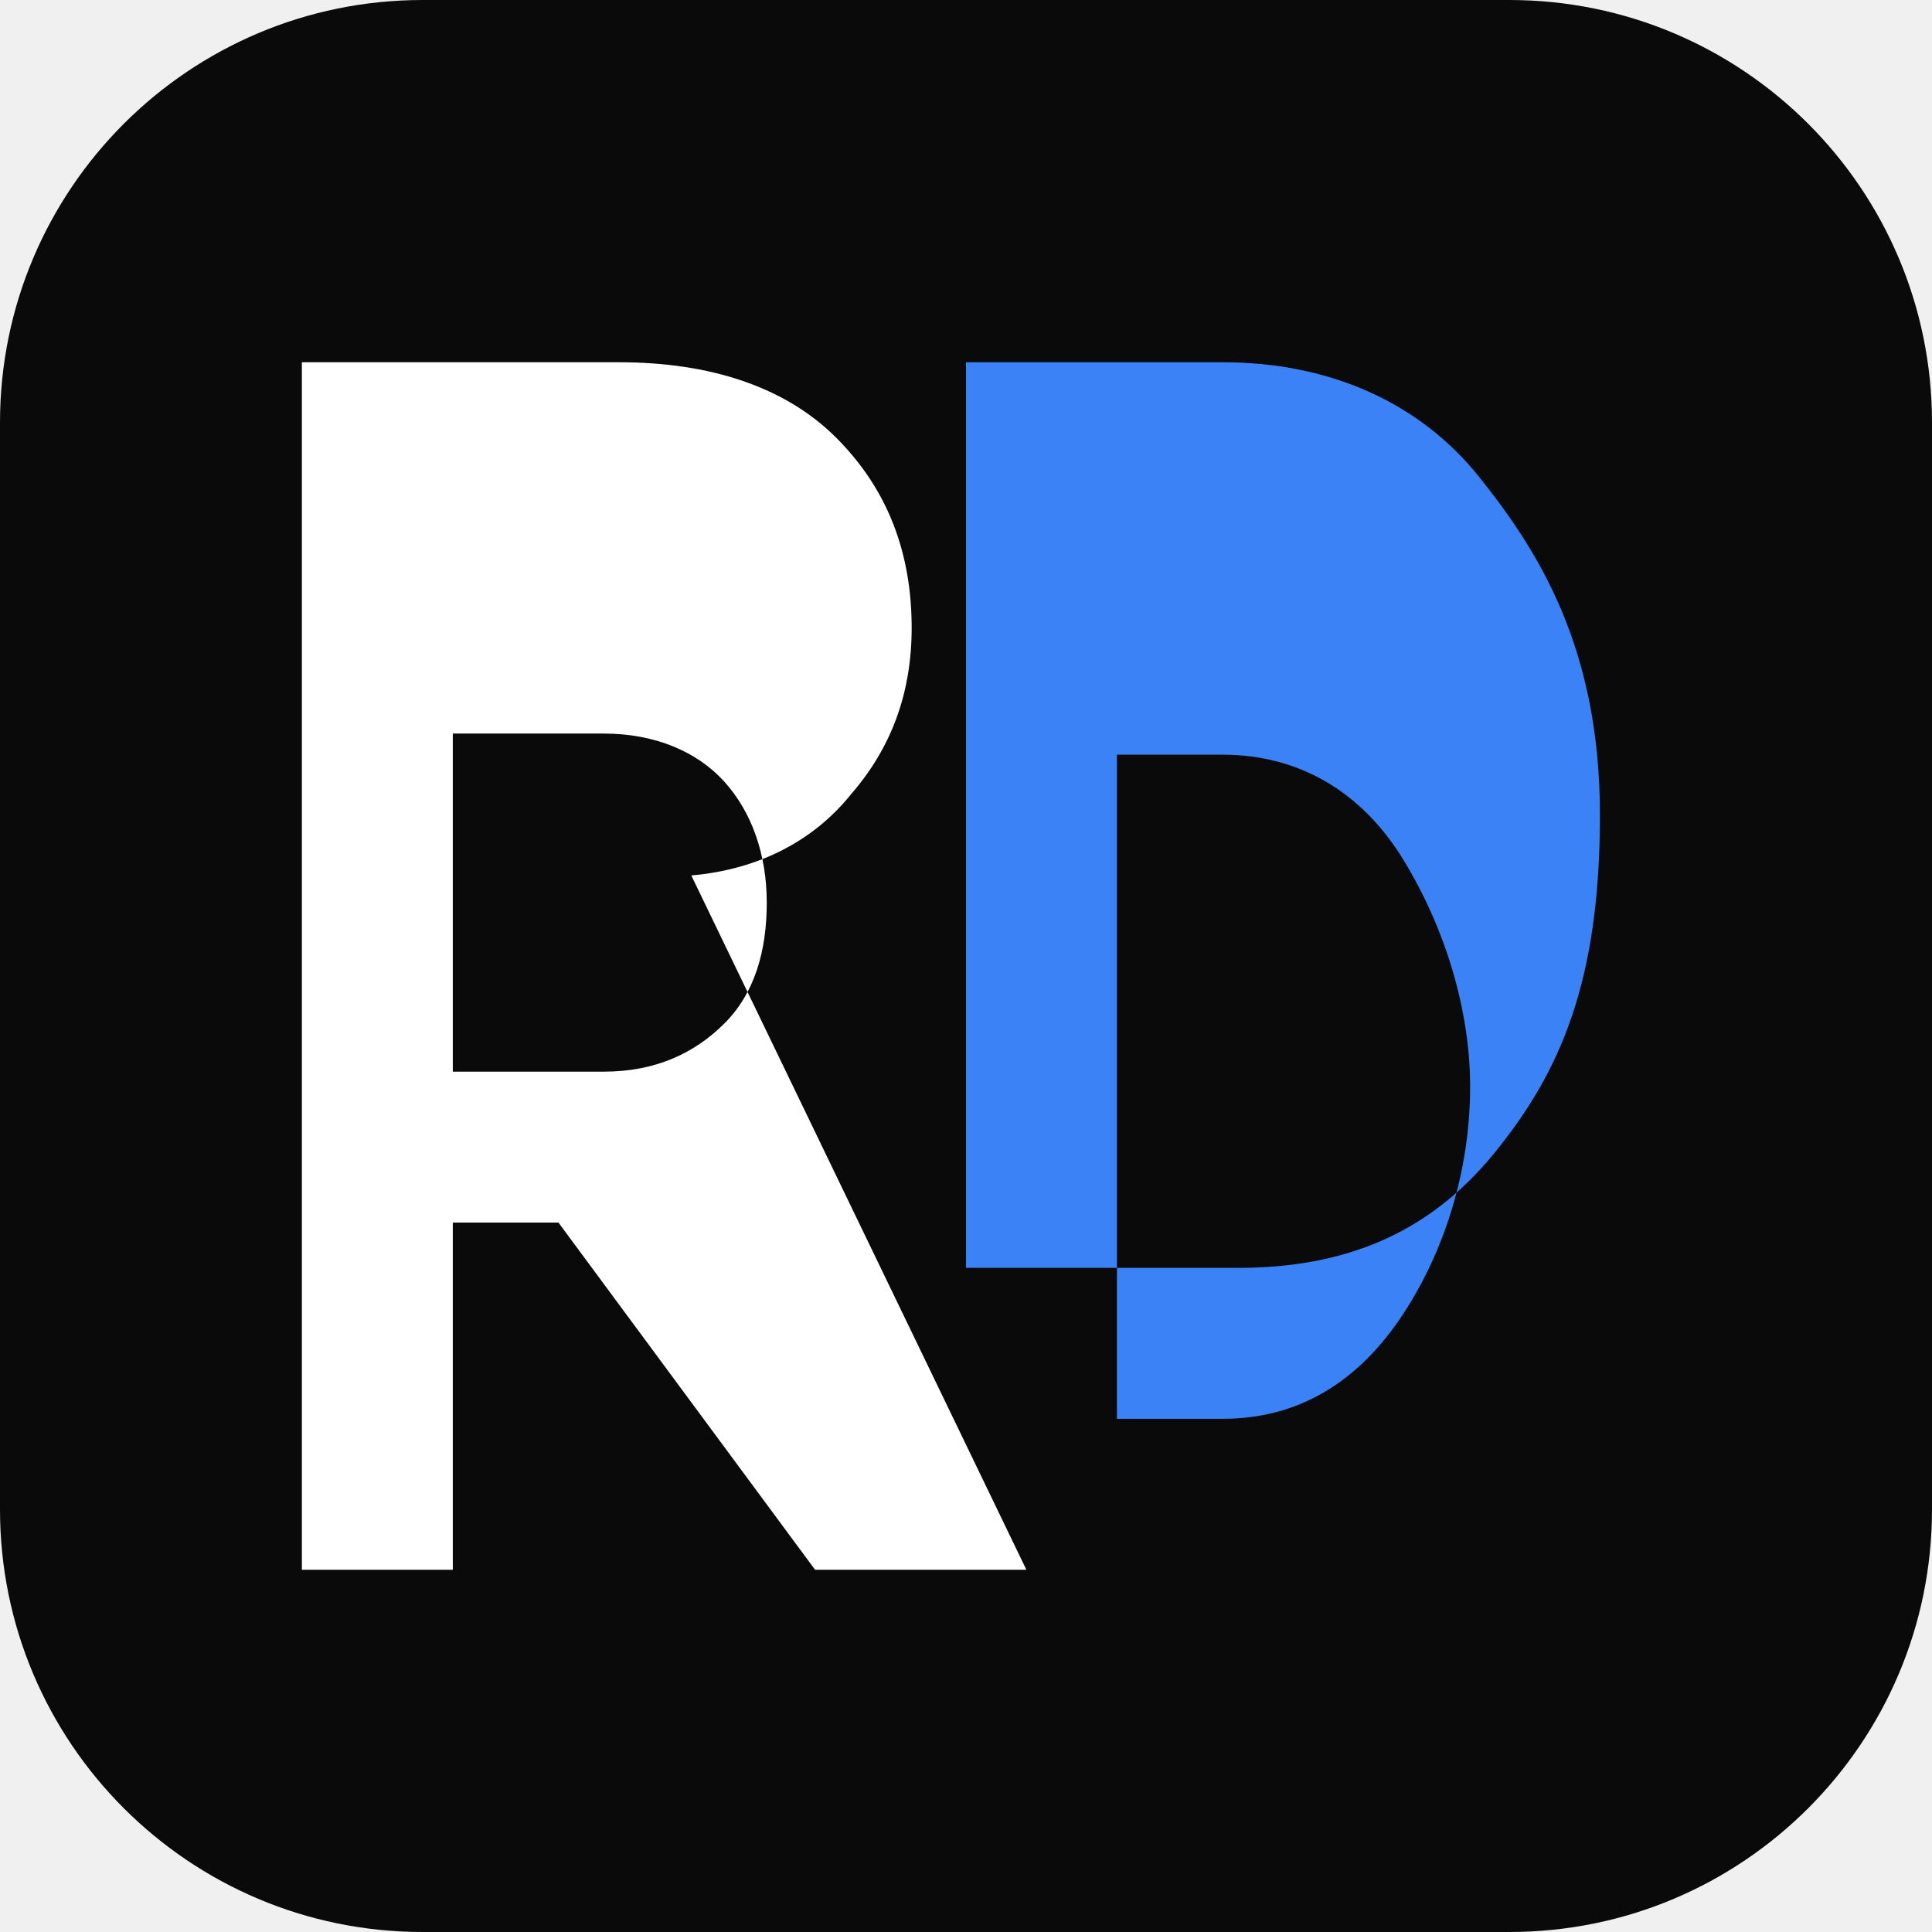
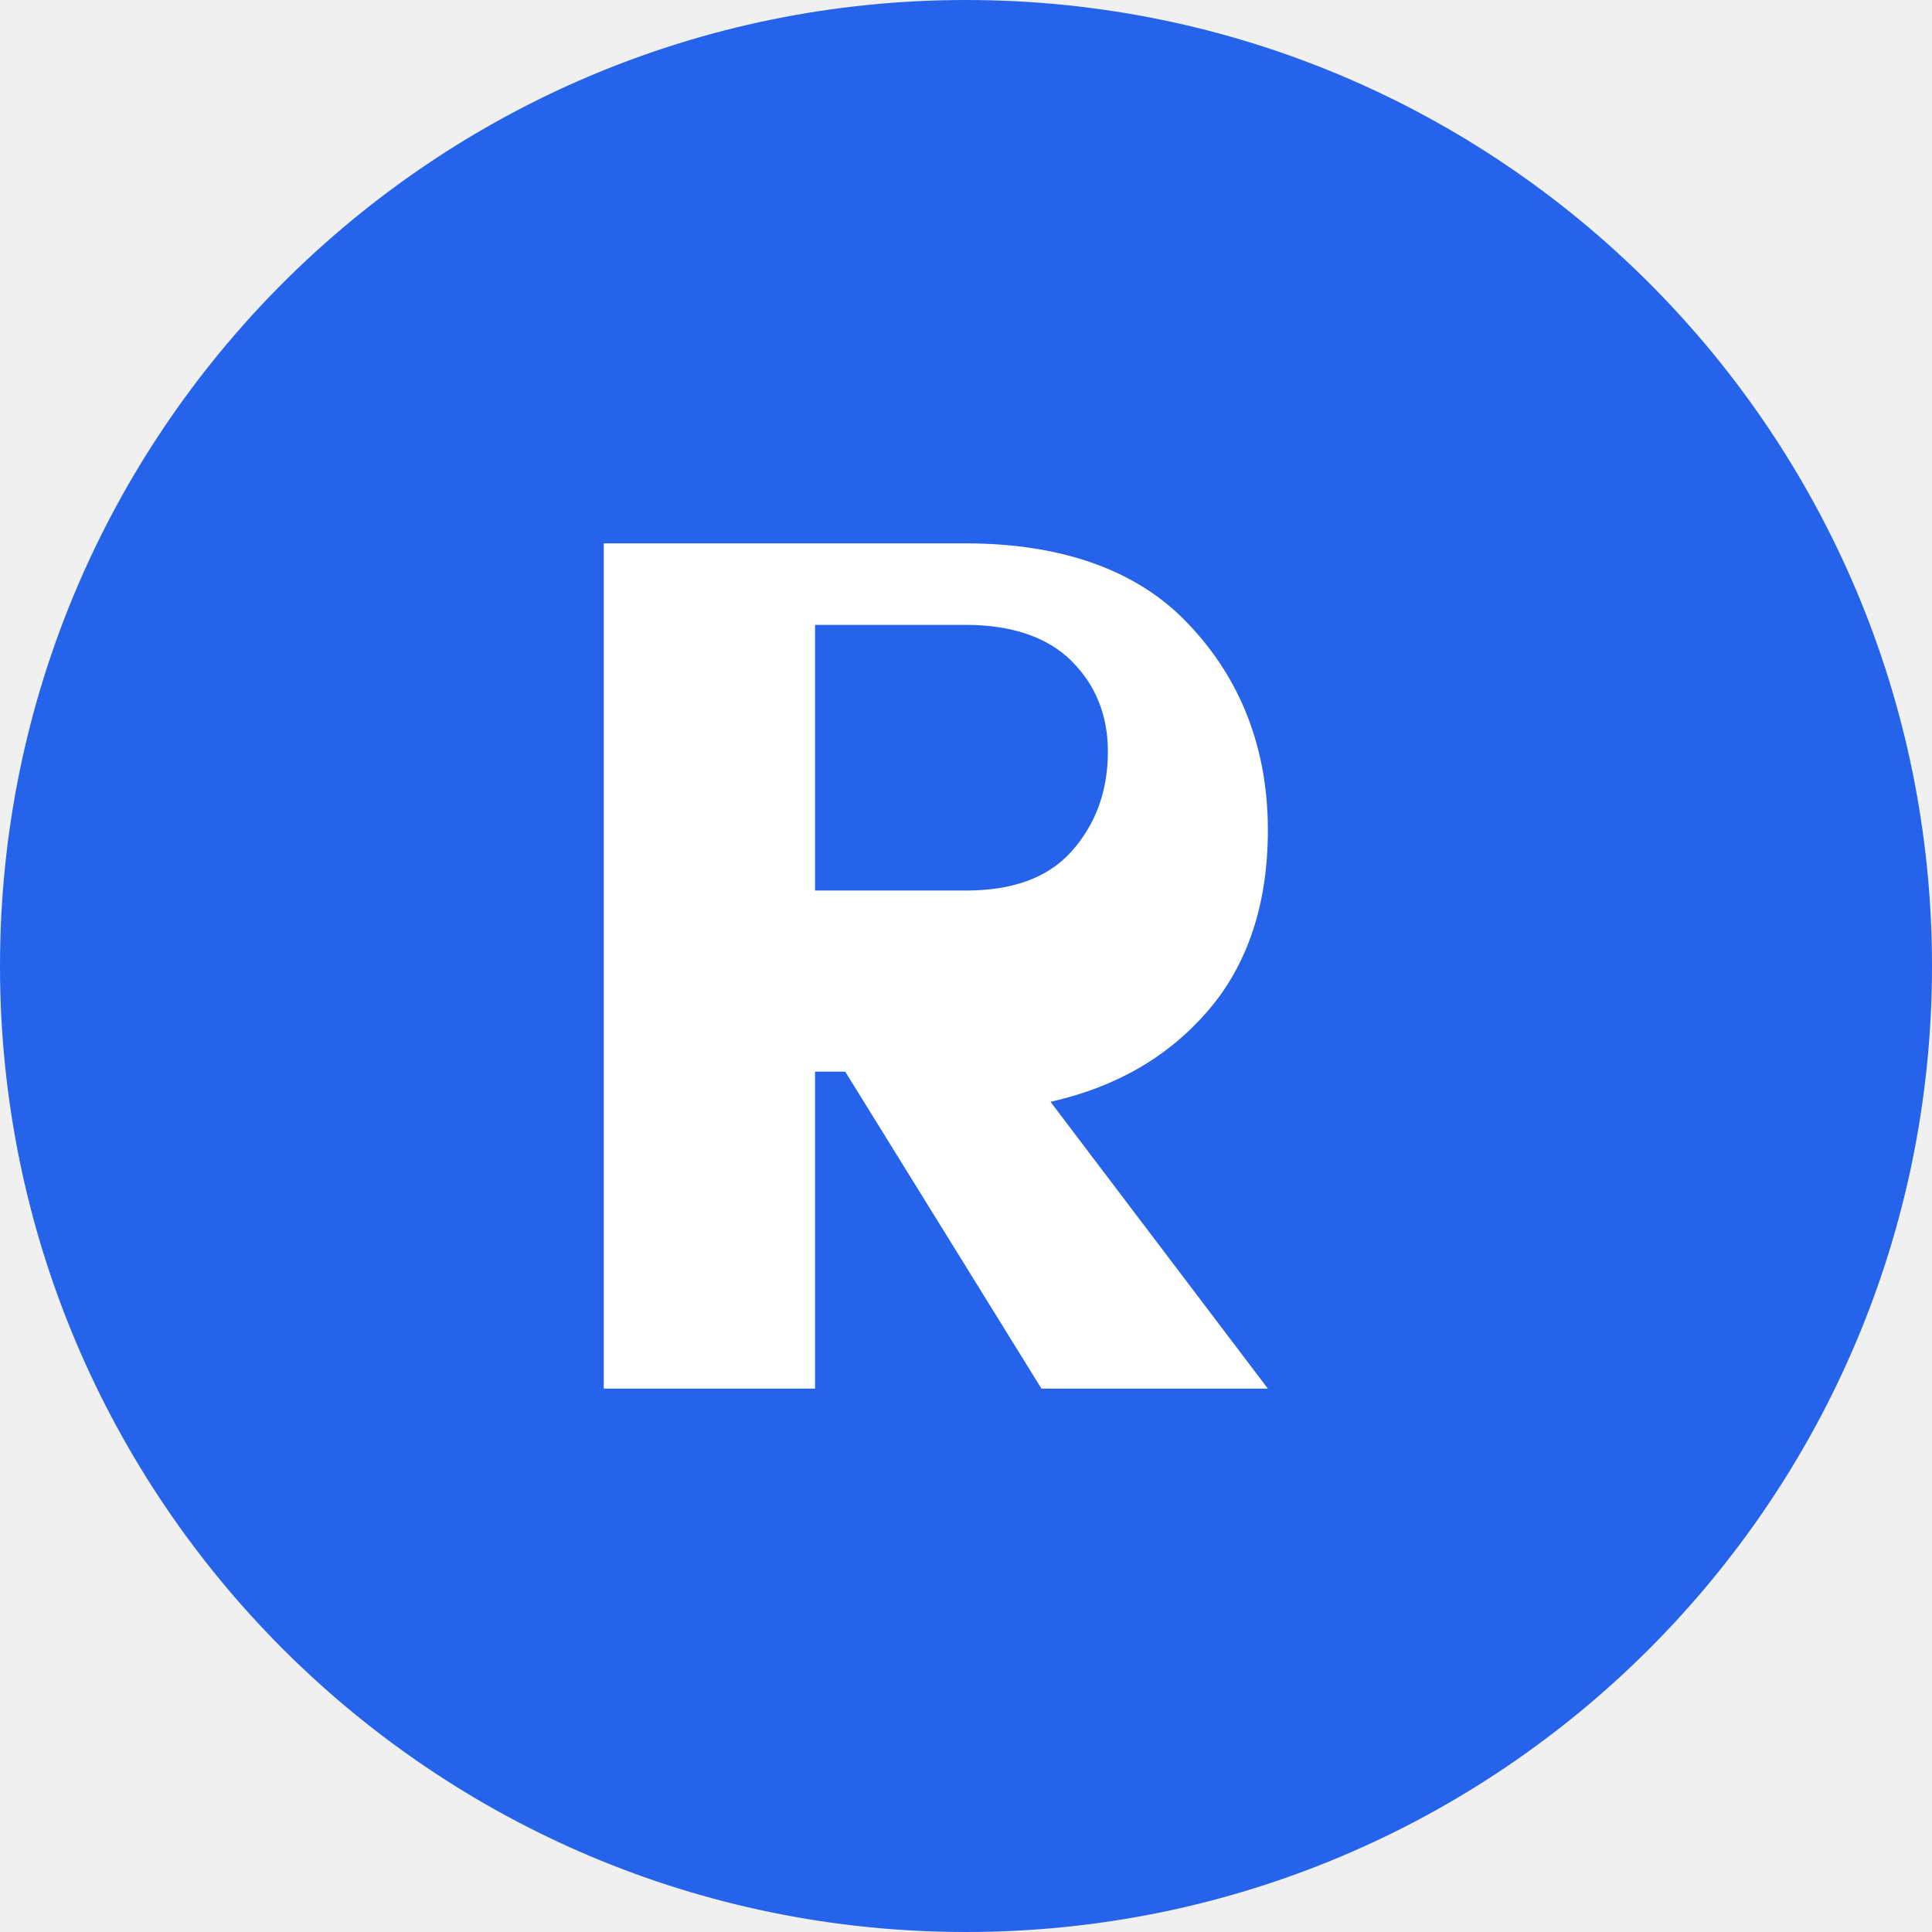
<svg xmlns="http://www.w3.org/2000/svg" viewBox="0 0 64 64" fill="none">
-   <rect width="64" height="64" rx="14" fill="#0a0a0a" />
-   <path fill-rule="evenodd" clip-rule="evenodd" d="M32 52V12h8.5c3.5 0 6.5 1.3 8.5 3.8S53 21.5 53 27s-1.3 8.5-3.5 11.2-5 3.8-8.5 3.8H32zm5-5h3.5c2.5 0 4.5-1.2 6-3.5s2.2-5 2.2-7.5-0.8-5.2-2.2-7.5-3.5-3.5-6-3.5H37v22z" fill="#3b82f6" />
-   <path fill-rule="evenodd" clip-rule="evenodd" d="M10 52V12h10.5c3 0 5.5.8 7.2 2.5 1.7 1.7 2.5 3.8 2.5 6.3 0 2.2-.7 4-2 5.5-1.2 1.5-3 2.5-5.3 2.7L34 52h-7l-8.5-11.5H15V52h-5zm5-16.5h5c1.7 0 3-.6 4-1.6s1.4-2.4 1.4-4-.5-3-1.4-4-2.3-1.6-4-1.6h-5v11.2z" fill="#ffffff" />
+   <circle cx="32" cy="32" r="32" fill="#2563eb" />
+   <path d="M20 46V18h12c3 0 5.5.8 7.2 2.5S42 24.5 42 27.5c0 2.5-.7 4.5-2 6-1.3 1.5-3 2.5-5.2 3L42 46h-7.5l-6.5-10.5H27V46h-7zm7-16.5h5c1.5 0 2.7-.4 3.5-1.3.8-.9 1.2-2 1.2-3.3 0-1.2-.4-2.2-1.2-3-.8-.8-2-1.2-3.5-1.2h-5v8.8z" fill="#ffffff" />
</svg>
